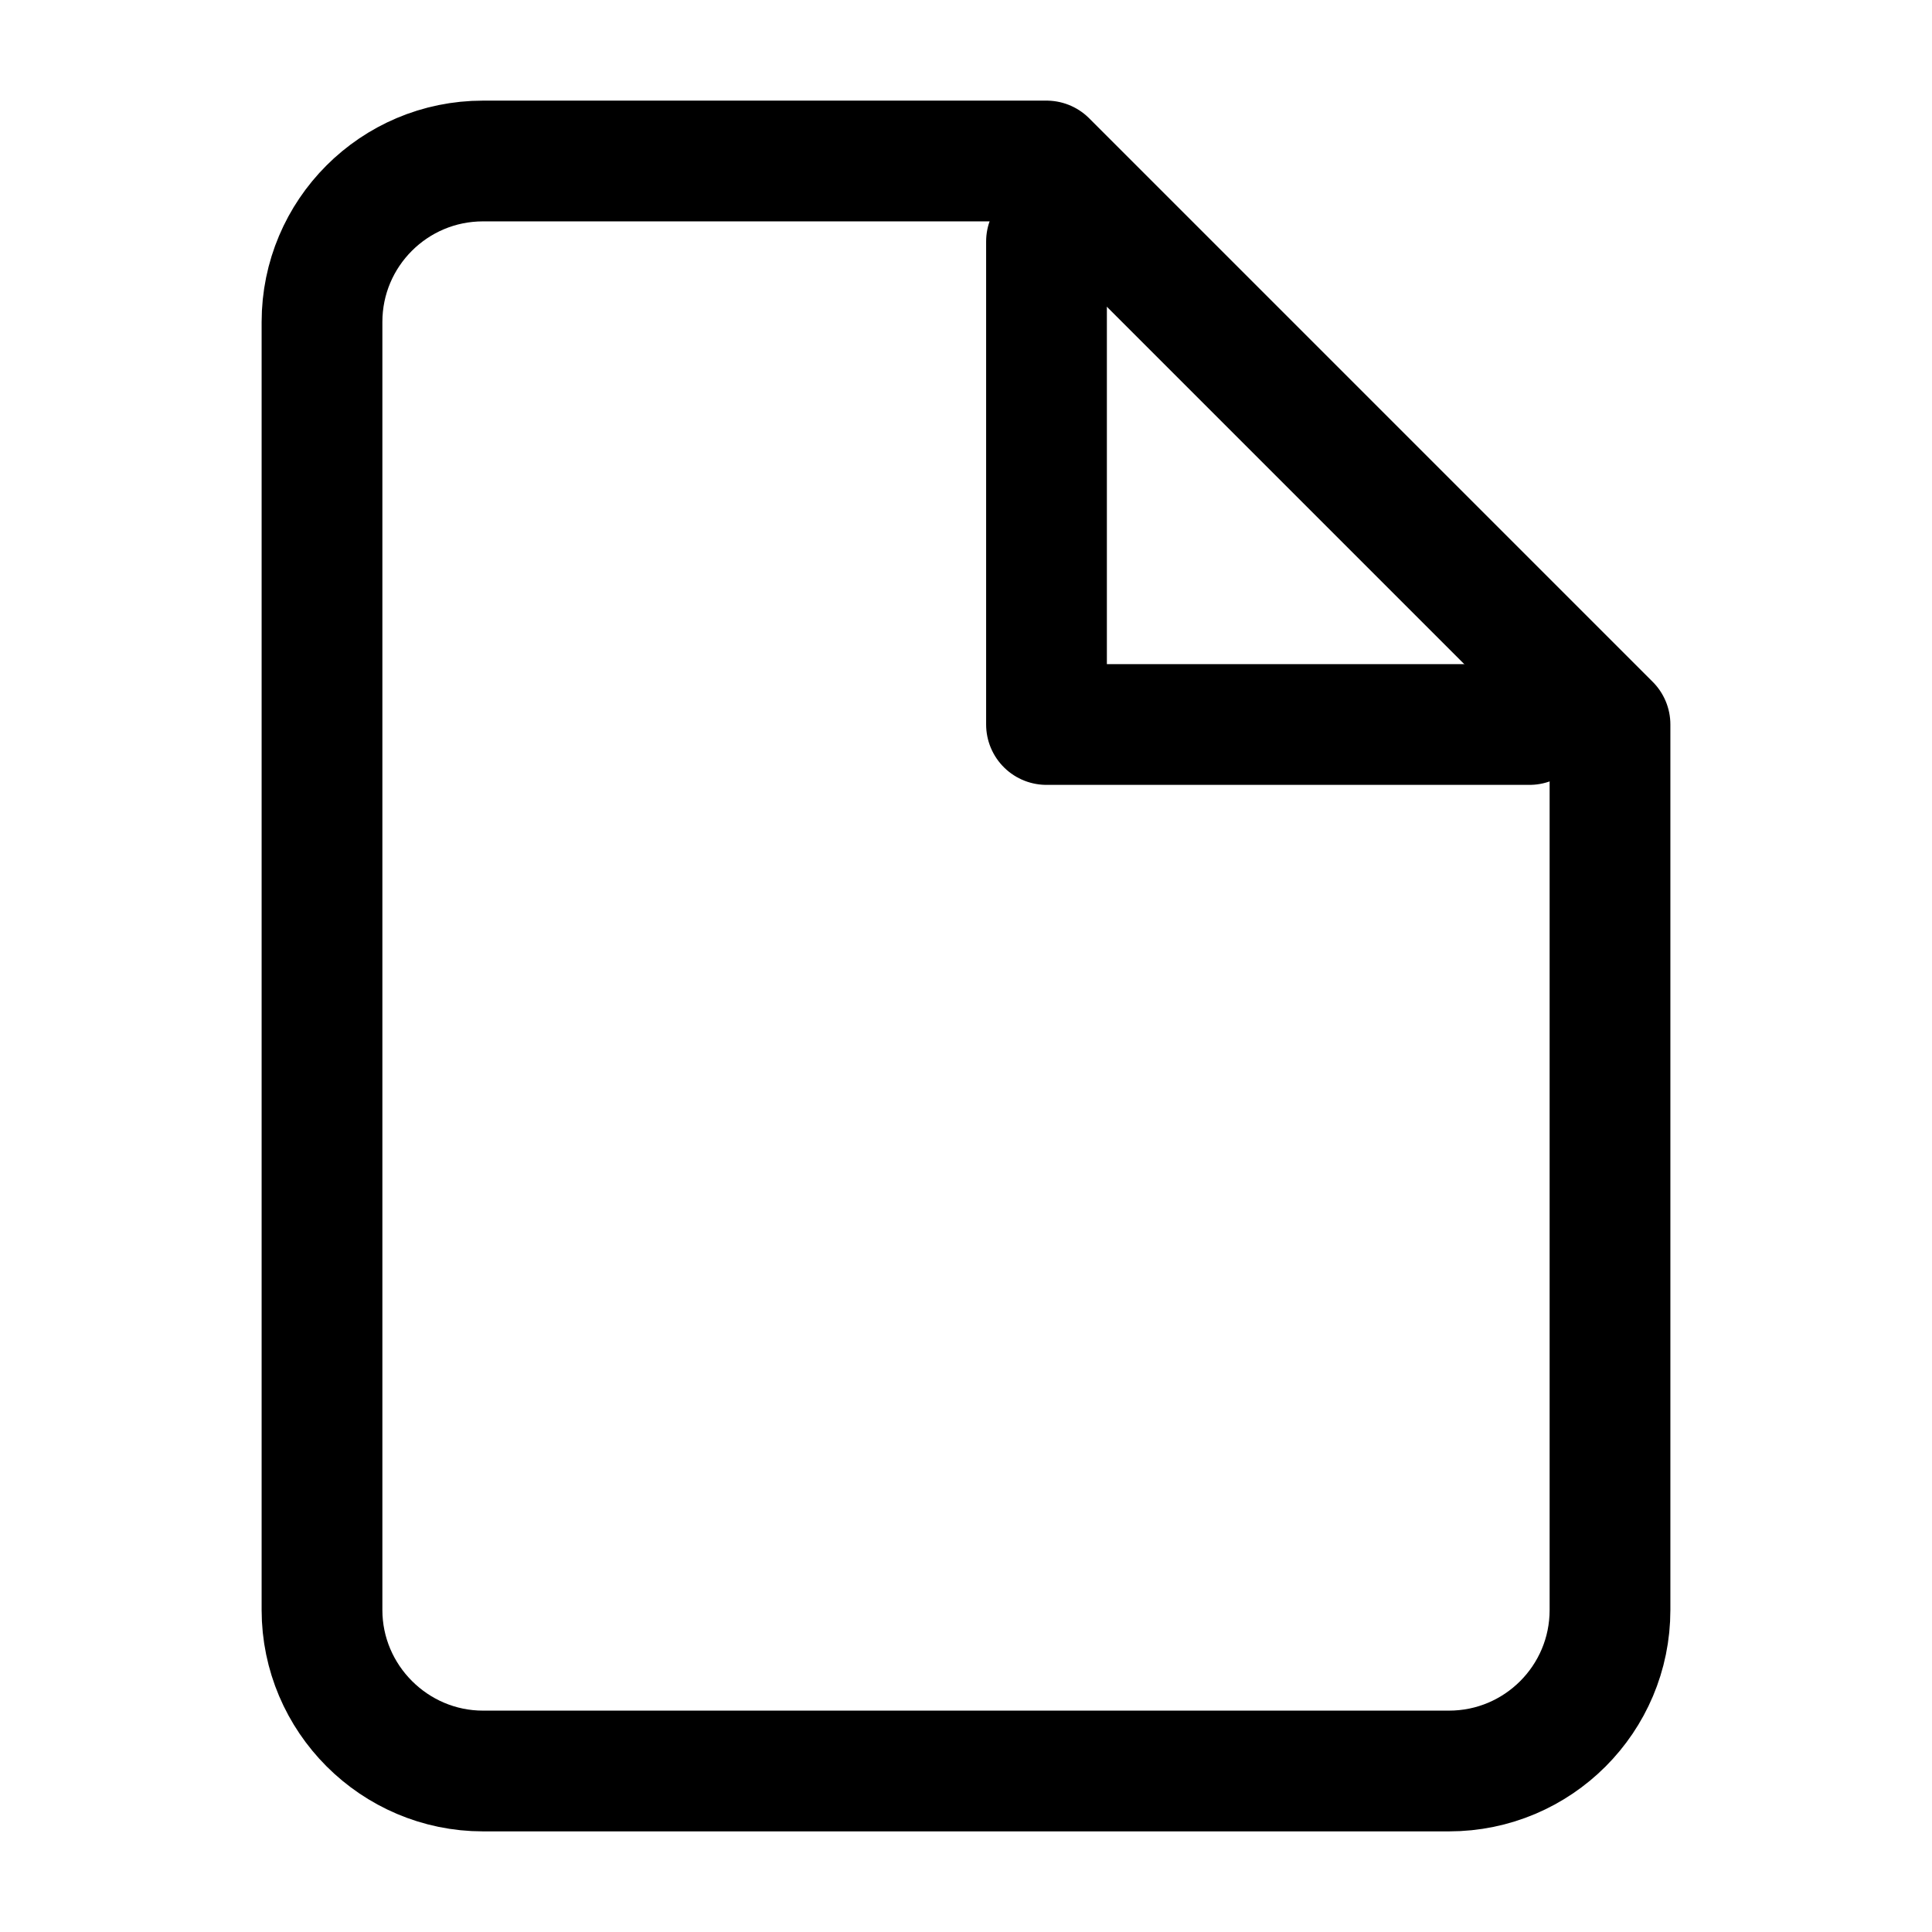
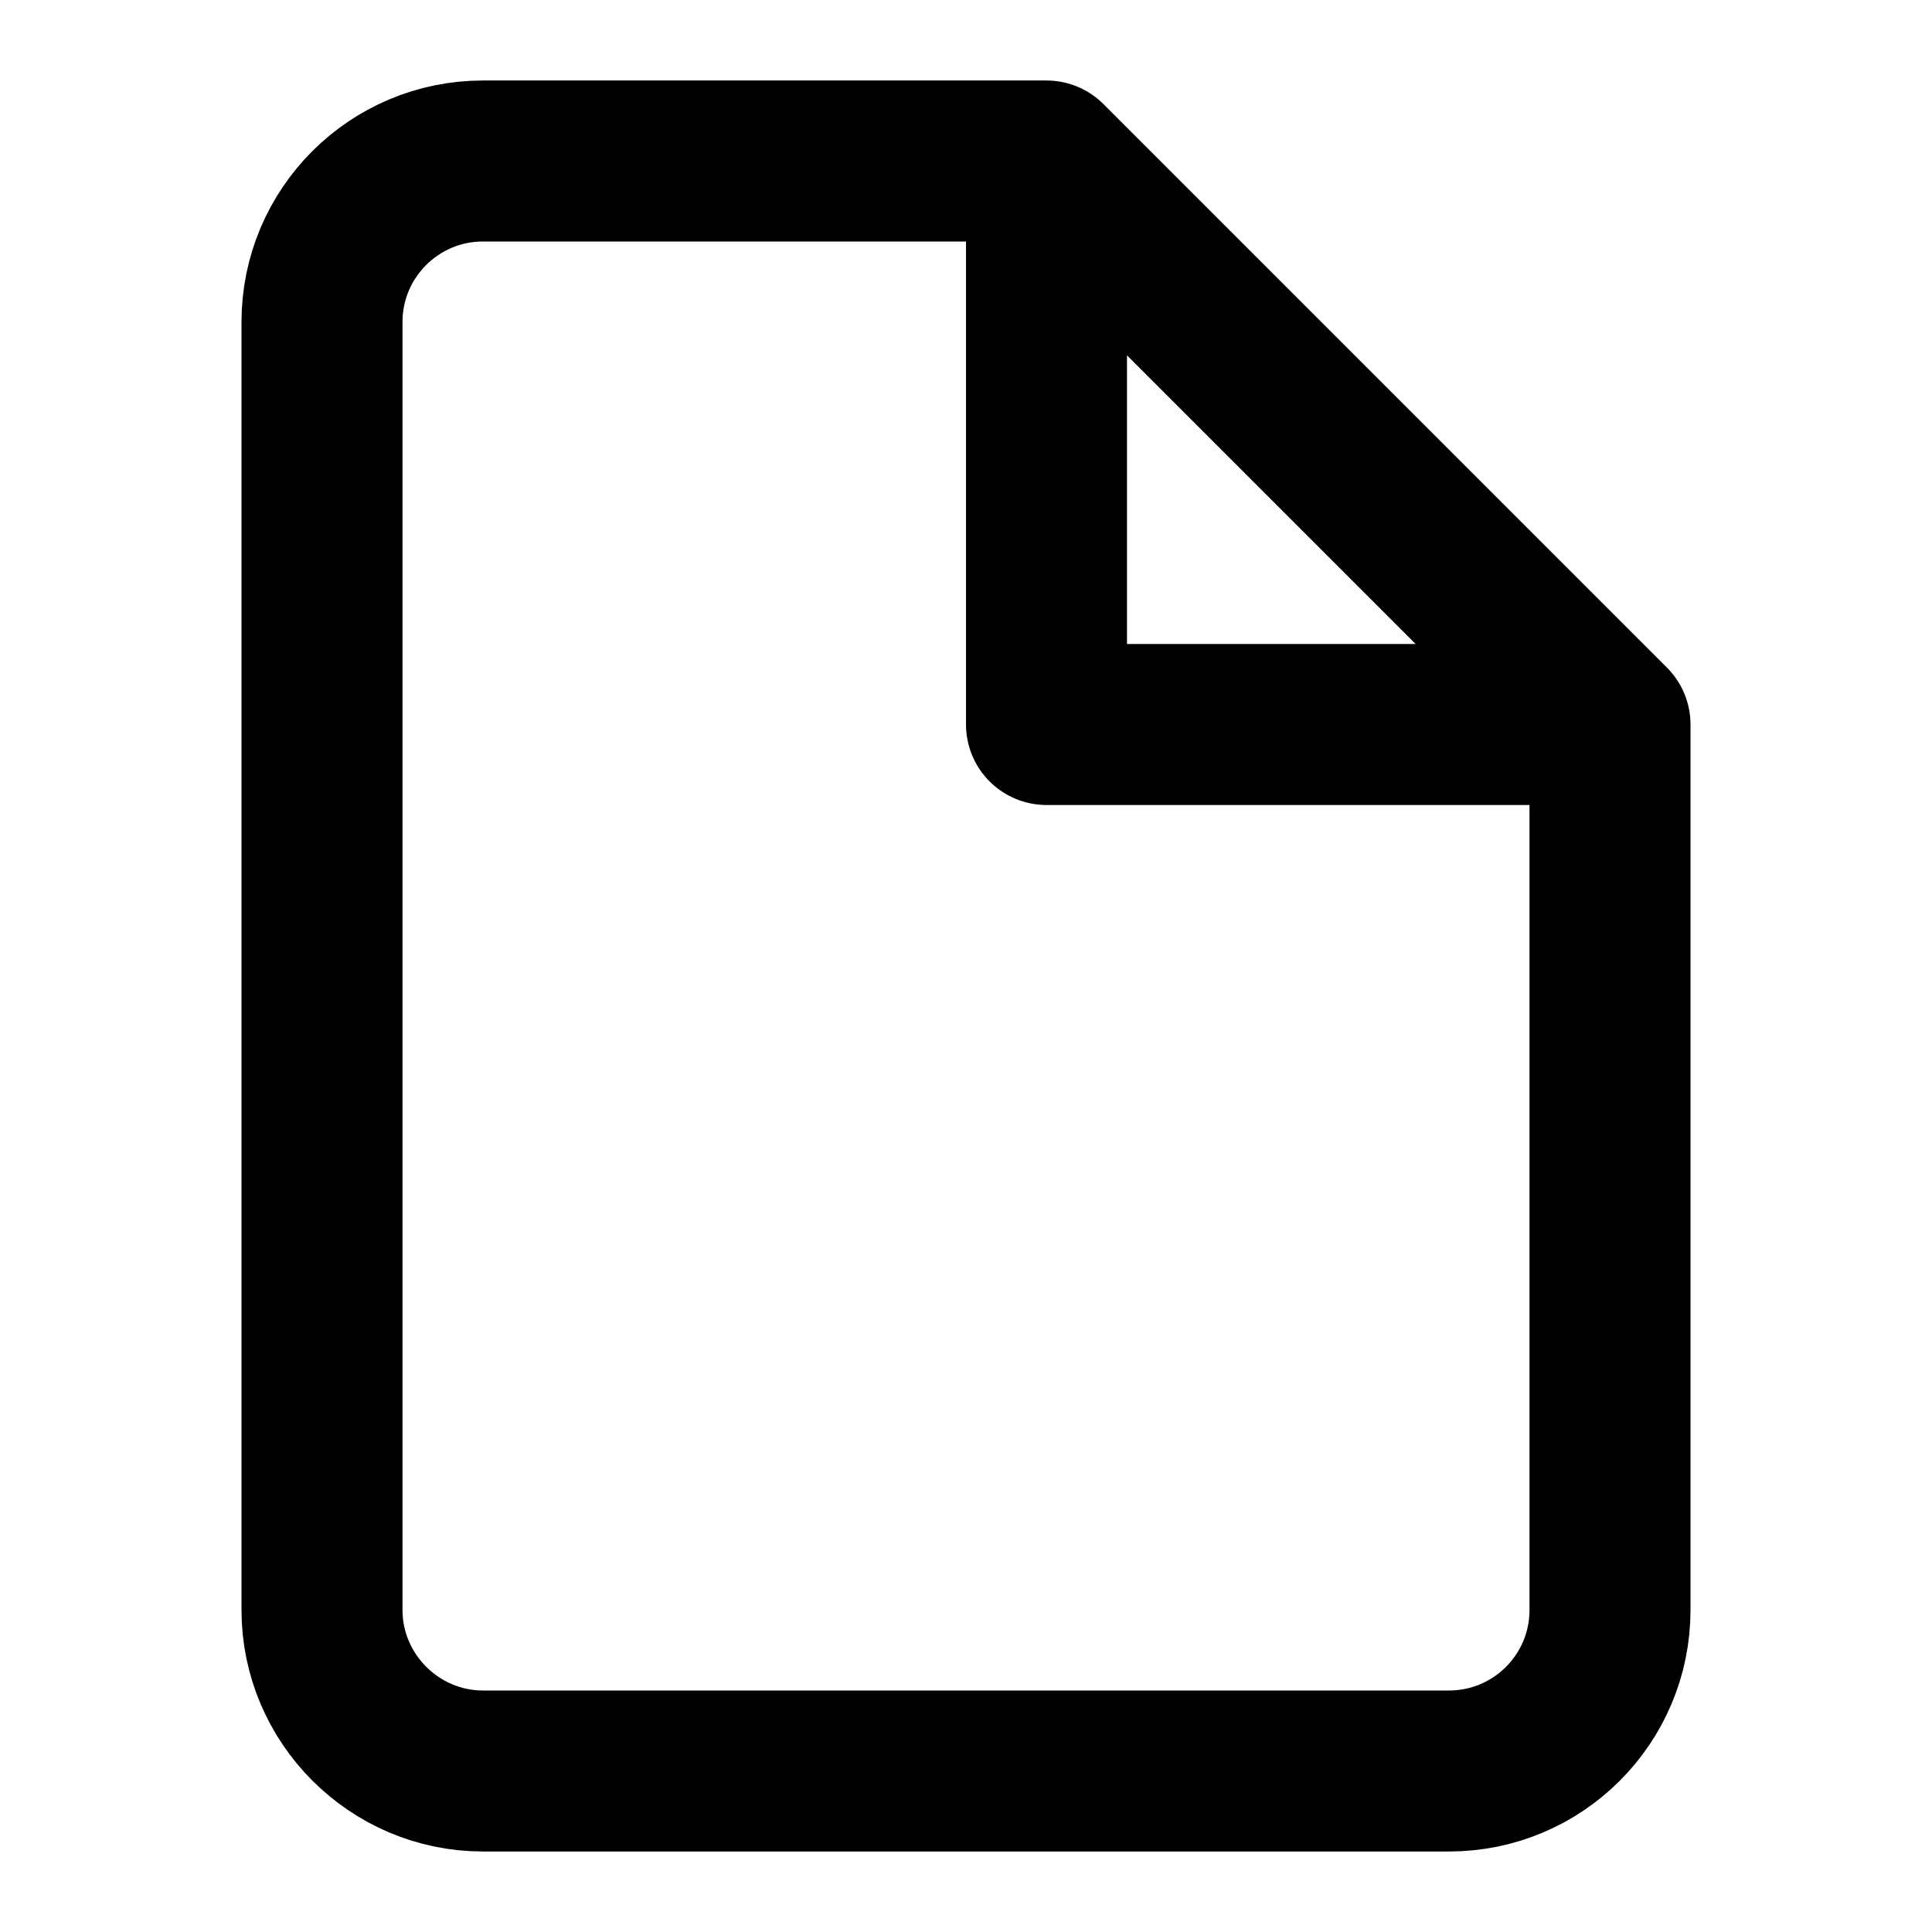
- <svg xmlns="http://www.w3.org/2000/svg" width="32" height="32" viewBox="0 0 24 24" fill="none" stroke="currentColor" stroke-width="1.5" stroke-linecap="round" stroke-linejoin="round">
+ <svg xmlns="http://www.w3.org/2000/svg" width="32" height="32" viewBox="0 0 24 24" fill="none" stroke="currentColor" stroke-width="2" stroke-linecap="round" stroke-linejoin="round">
  <path d="M13 2H6a2 2 0 0 0-2 2v16c0 1.1.9 2 2 2h12a2 2 0 0 0 2-2V9l-7-7z" />
  <path d="M13 3v6h6" />
</svg>
